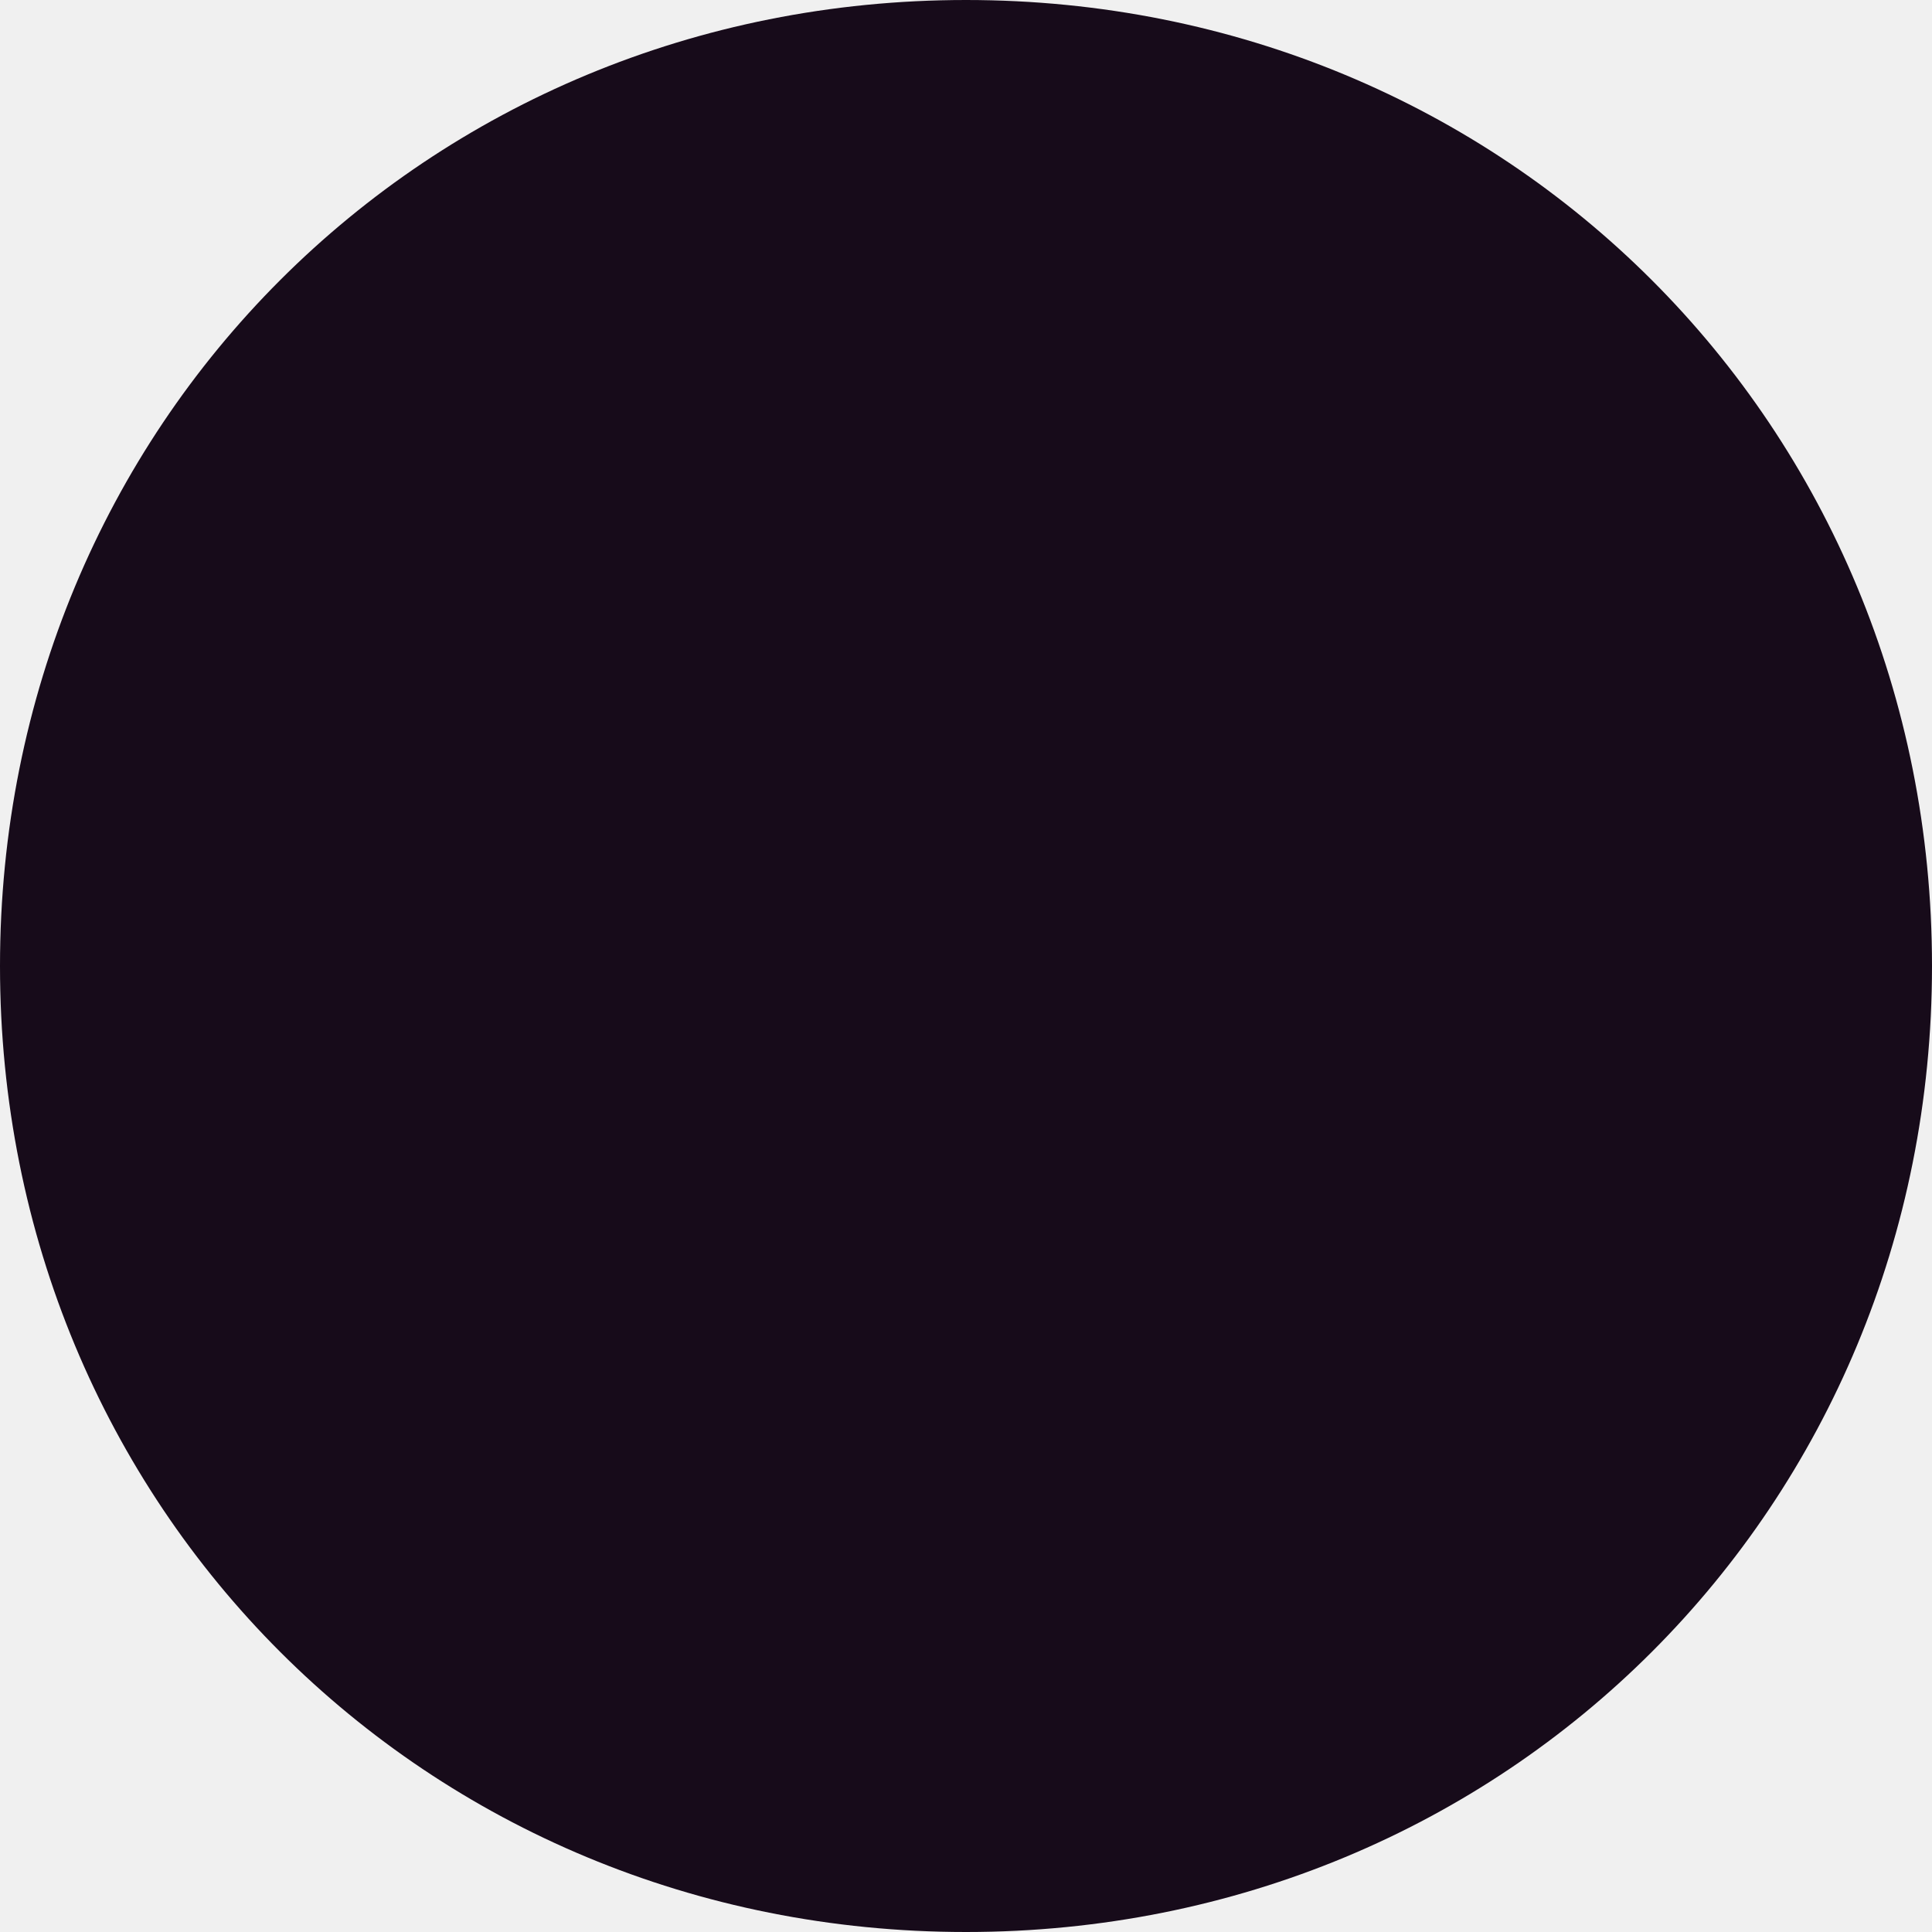
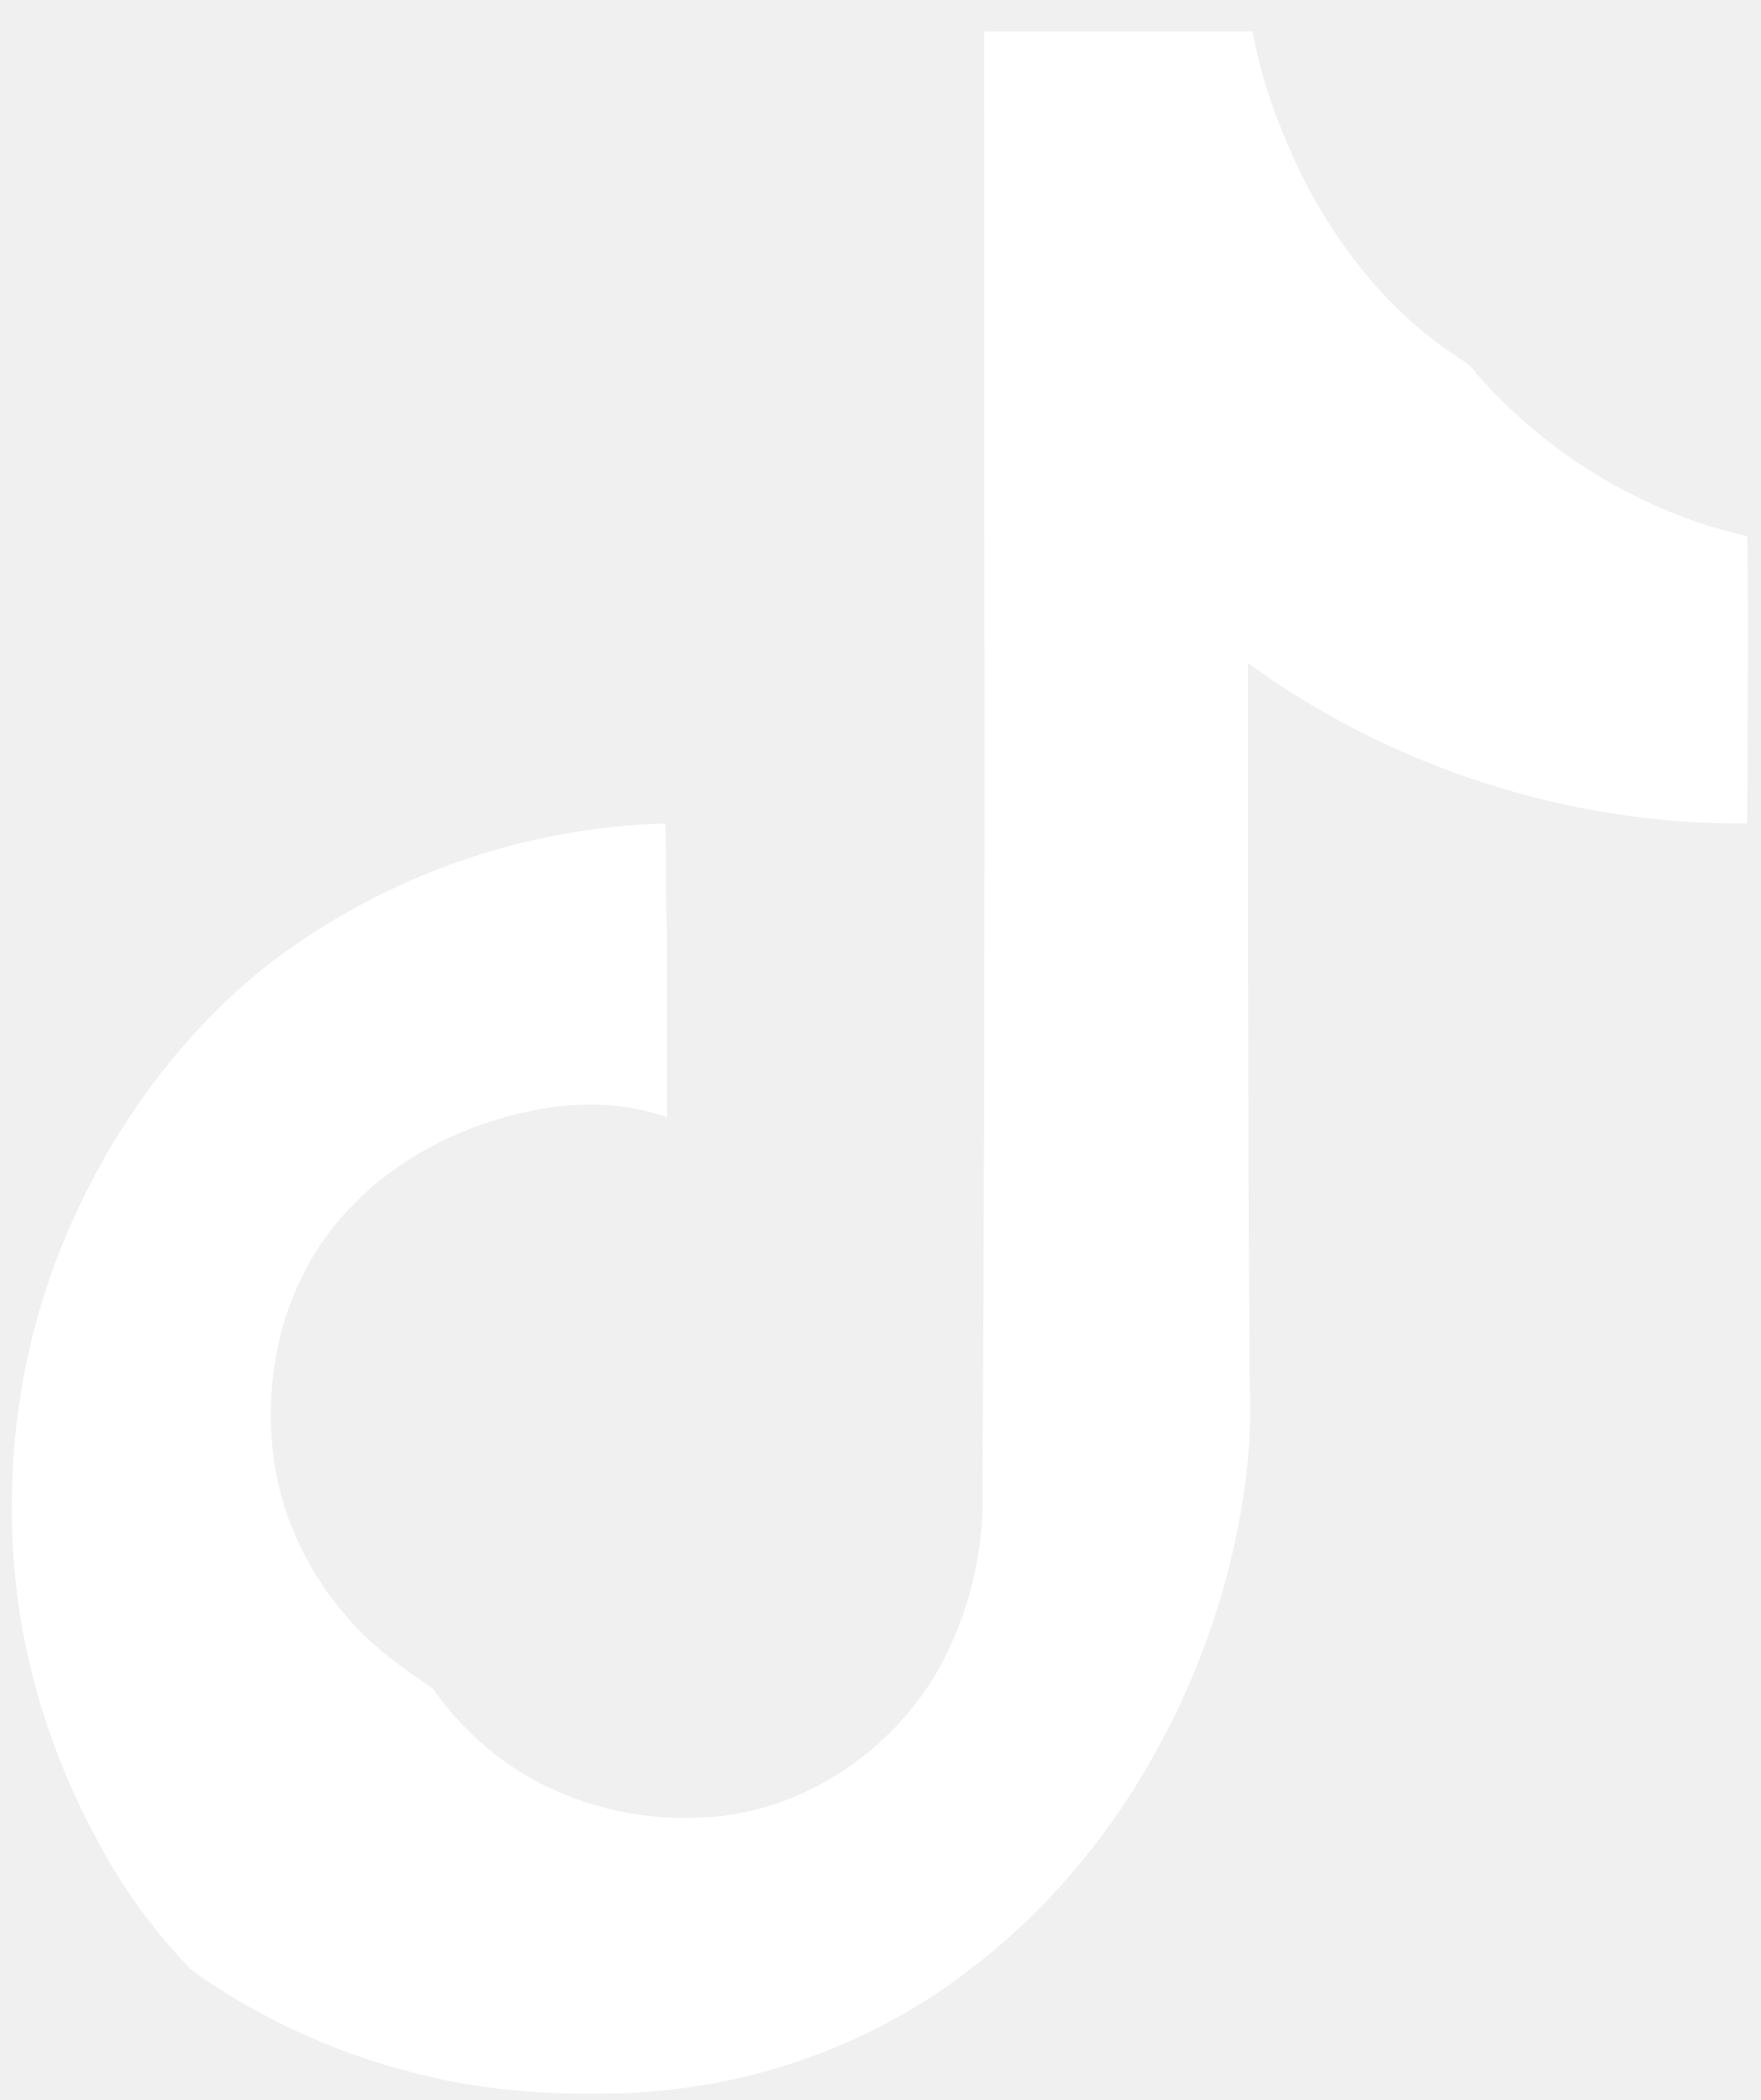
- <svg xmlns="http://www.w3.org/2000/svg" version="1.1" width="44px" height="44px">
-   <g transform="matrix(1 0 0 1 -48 -72 )">
-     <path d="M 70 72  C 82.32 72  92 81.68  92 94  C 92 106.32  82.32 116  70 116  C 57.68 116  48 106.32  48 94  C 48 81.68  57.68 72  70 72  Z " fill-rule="nonzero" fill="#170b1a" stroke="none" />
+ <svg xmlns="http://www.w3.org/2000/svg" version="1.1" width="26px" height="31px">
+   <g transform="matrix(1 0 0 1 -49 -76 )">
+     <path d="M 14.507 22.02  C 14.554 14.804  14.531 7.634  14.531 0.465  L 18.496 0.465  C 18.635 1.238  18.913 1.964  19.261 2.667  C 19.817 3.745  20.605 4.705  21.626 5.338  C 21.696 5.385  21.742 5.432  21.788 5.502  C 22.832 6.697  24.246 7.564  25.8 7.916  C 25.823 9.321  25.8 10.751  25.8 12.156  C 23.179 12.18  20.559 11.336  18.426 9.79  C 18.426 13.164  18.426 16.538  18.449 19.911  C 18.449 20.357  18.472 20.802  18.449 21.271  C 18.333 22.911  17.823 24.527  17.012 25.957  C 16.316 27.198  15.365 28.3  14.229 29.143  C 12.768 30.244  10.96 30.853  9.151 30.9  C 8.223 30.924  7.296 30.877  6.391 30.666  C 5.118 30.383  3.913 29.85  2.844 29.096  L 2.774 29.026  C 2.242 28.467  1.789 27.836  1.429 27.151  C 0.641 25.699  0.177 24.035  0.177 22.348  C 0.154 20.826  0.479 19.279  1.128 17.897  C 1.8 16.444  2.797 15.132  4.049 14.171  C 5.724 12.918  7.74 12.214  9.823 12.156  C 9.847 12.695  9.823 13.234  9.847 13.749  L 9.847 16.491  C 9.174 16.256  8.432 16.256  7.736 16.421  C 6.902 16.608  6.113 16.983  5.464 17.545  C 5.07 17.897  4.722 18.318  4.49 18.787  C 4.073 19.584  3.934 20.521  4.026 21.411  C 4.119 22.278  4.49 23.121  5.046 23.777  C 5.417 24.246  5.904 24.598  6.391 24.926  C 6.785 25.488  7.296 25.957  7.899 26.285  C 8.689 26.706  9.581 26.893  10.472 26.824  C 11.864 26.73  13.162 25.863  13.858 24.644  C 14.298 23.848  14.53 22.934  14.507 22.02  Z " fill-rule="nonzero" fill="#ffffff" stroke="none" transform="matrix(1 0 0 1 49 76 )" />
  </g>
</svg>
